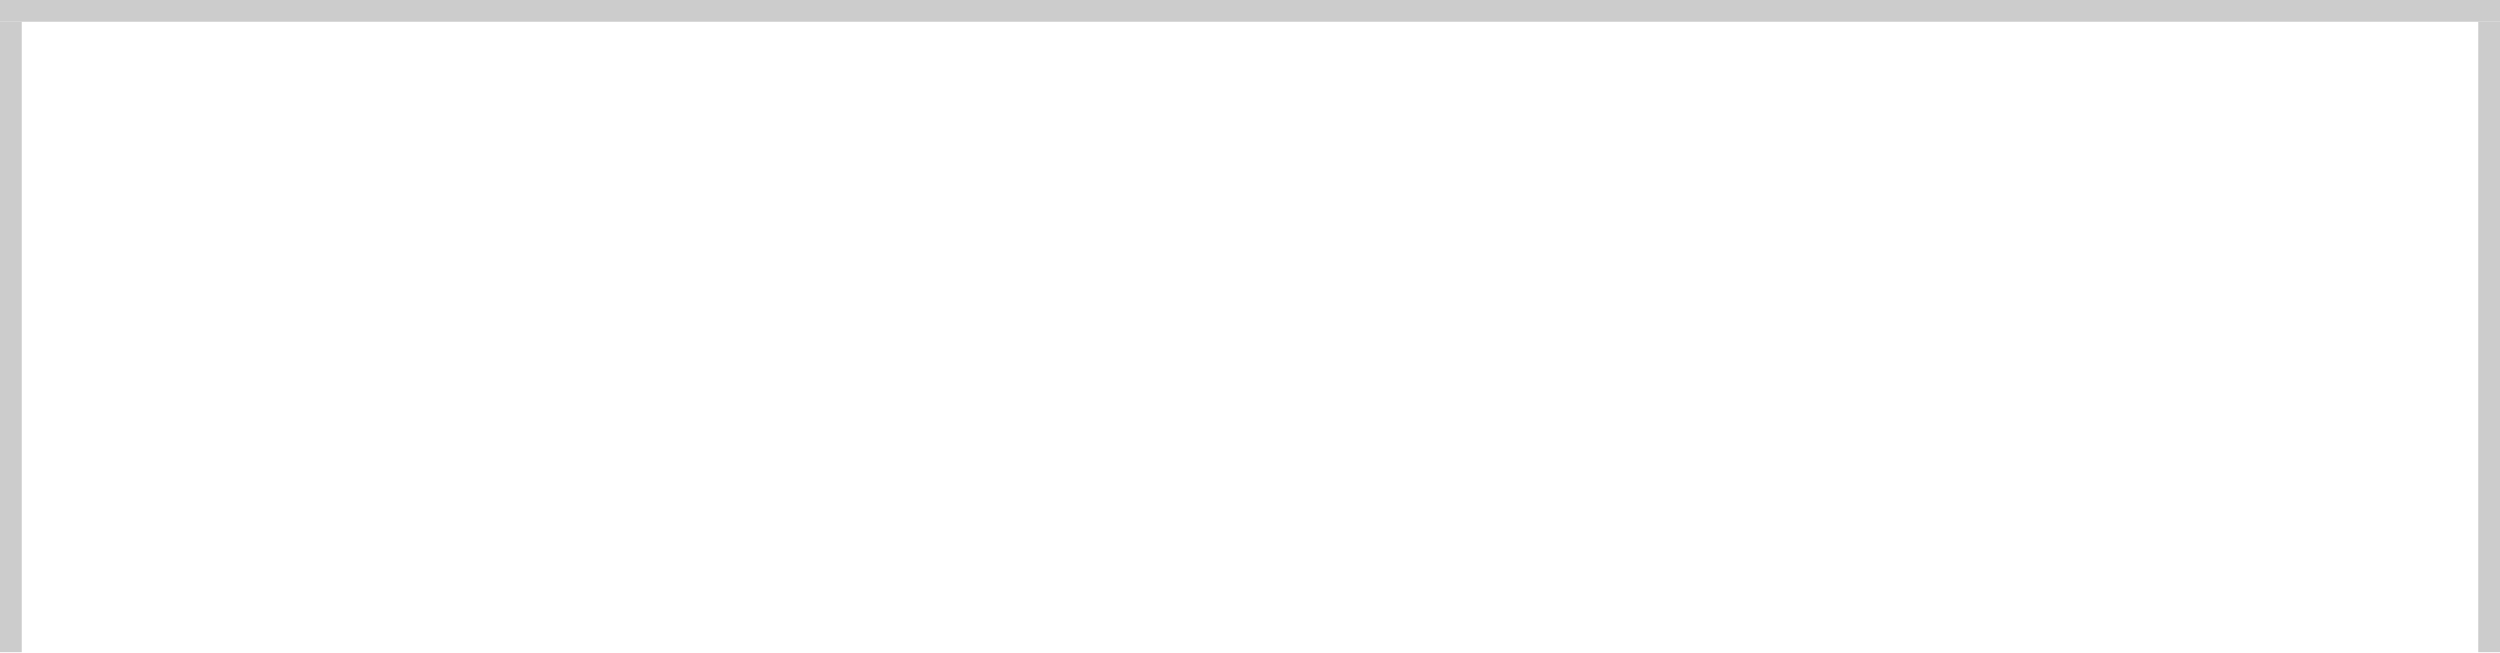
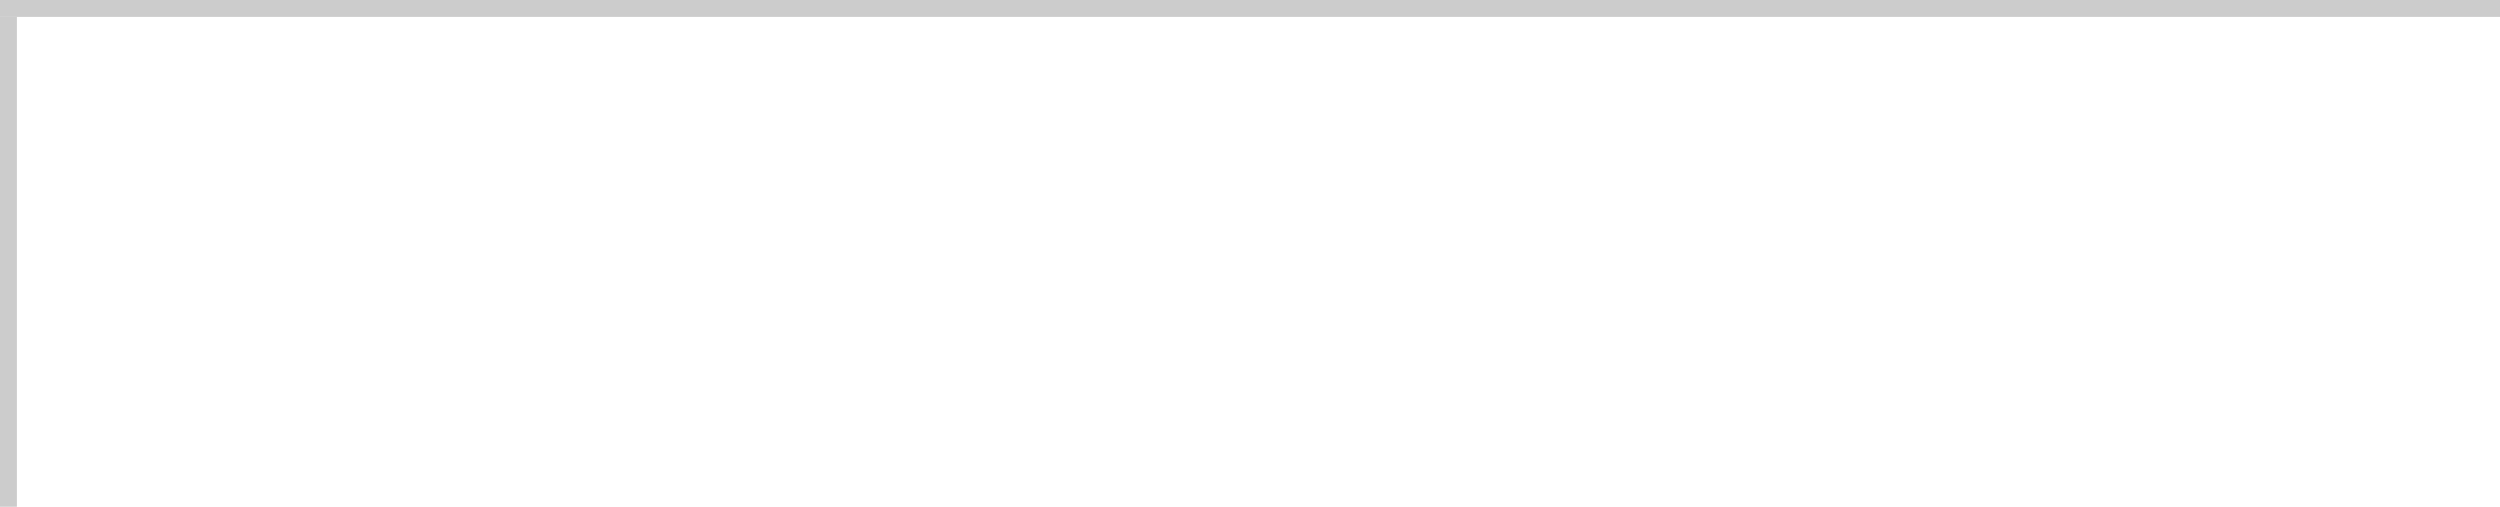
- <svg xmlns="http://www.w3.org/2000/svg" version="1.1" width="115px" height="30px" viewBox="284 40 115 30">
-   <path d="M 1 1  L 114 1  L 114 30  L 1 30  L 1 1  Z " fill-rule="nonzero" fill="rgba(255, 255, 255, 1)" stroke="none" transform="matrix(1 0 0 1 284 40 )" class="fill" />
-   <path d="M 0.5 1  L 0.5 30  " stroke-width="1" stroke-dasharray="0" stroke="rgba(204, 204, 204, 1)" fill="none" transform="matrix(1 0 0 1 284 40 )" class="stroke" />
-   <path d="M 0 0.5  L 115 0.5  " stroke-width="1" stroke-dasharray="0" stroke="rgba(204, 204, 204, 1)" fill="none" transform="matrix(1 0 0 1 284 40 )" class="stroke" />
-   <path d="M 114.5 1  L 114.5 30  " stroke-width="1" stroke-dasharray="0" stroke="rgba(204, 204, 204, 1)" fill="none" transform="matrix(1 0 0 1 284 40 )" class="stroke" />
+ <svg xmlns="http://www.w3.org/2000/svg" version="1.1" width="148px" height="30px" viewBox="136 40 148 30">
+   <path d="M 1 1  L 148 1  L 148 30  L 1 30  L 1 1  Z " fill-rule="nonzero" fill="rgba(255, 255, 255, 1)" stroke="none" transform="matrix(1 0 0 1 136 40 )" class="fill" />
+   <path d="M 0.5 1  L 0.5 30  " stroke-width="1" stroke-dasharray="0" stroke="rgba(204, 204, 204, 1)" fill="none" transform="matrix(1 0 0 1 136 40 )" class="stroke" />
+   <path d="M 0 0.5  L 148 0.5  " stroke-width="1" stroke-dasharray="0" stroke="rgba(204, 204, 204, 1)" fill="none" transform="matrix(1 0 0 1 136 40 )" class="stroke" />
</svg>
